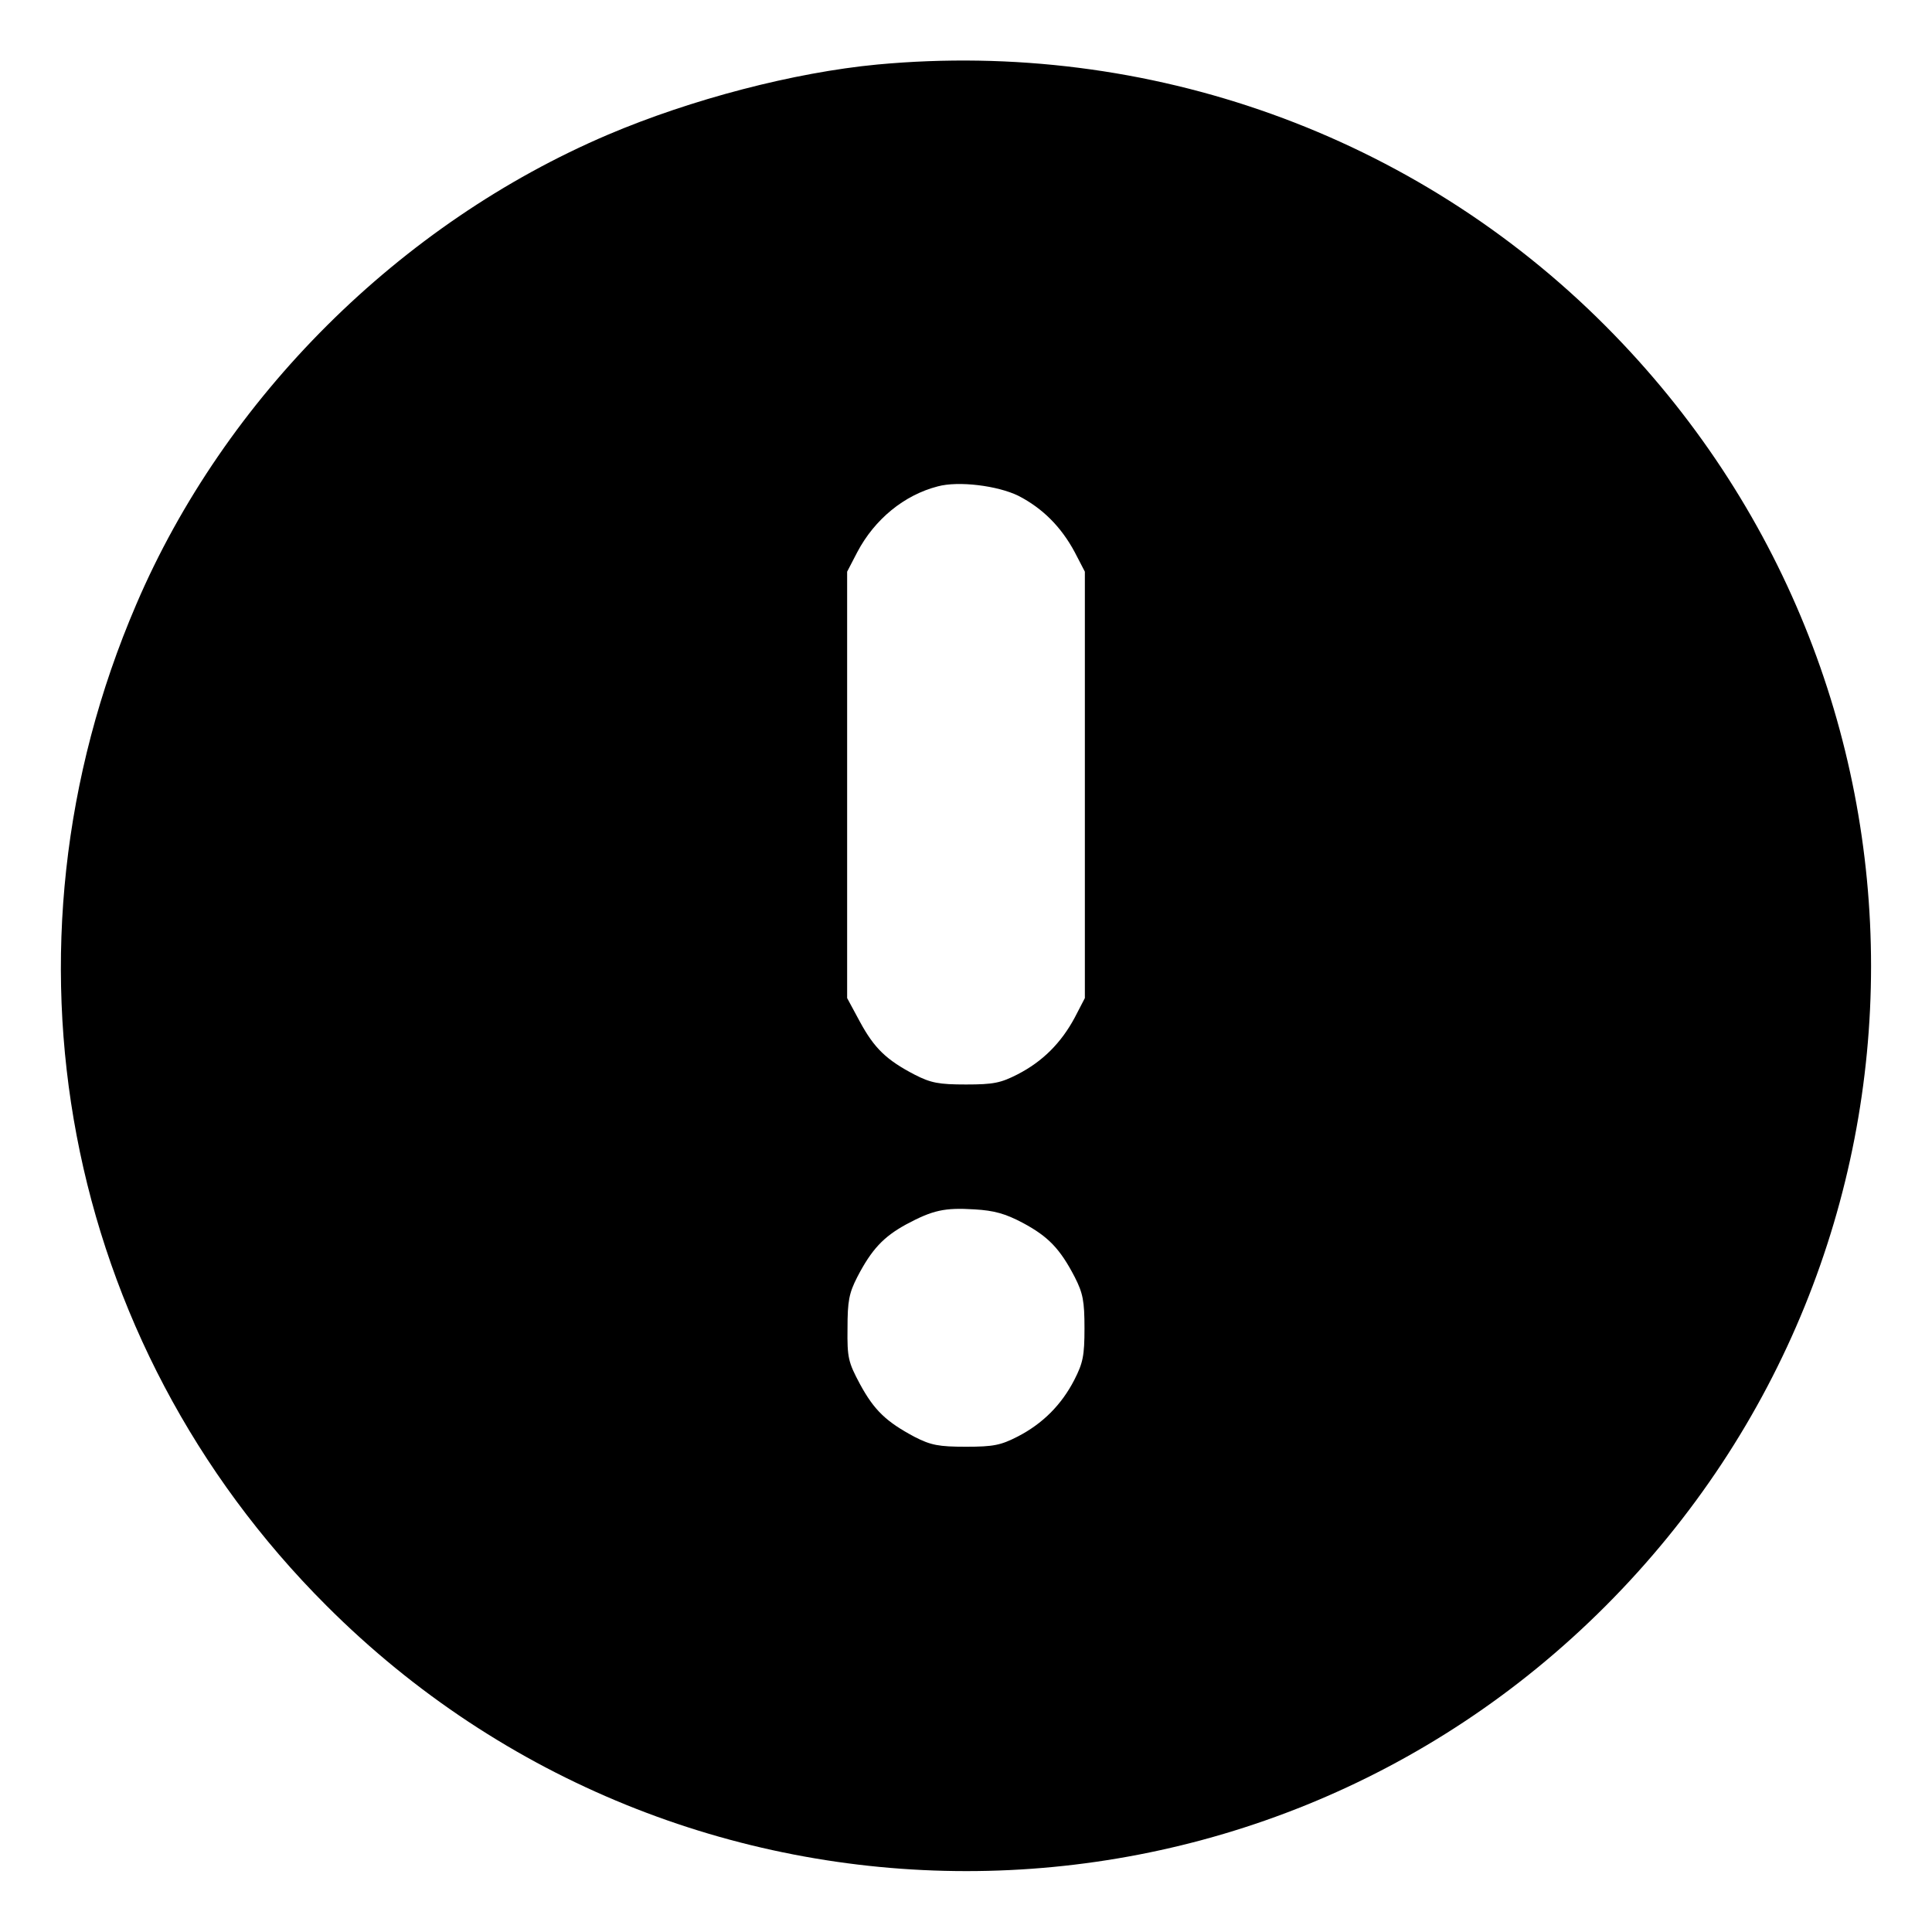
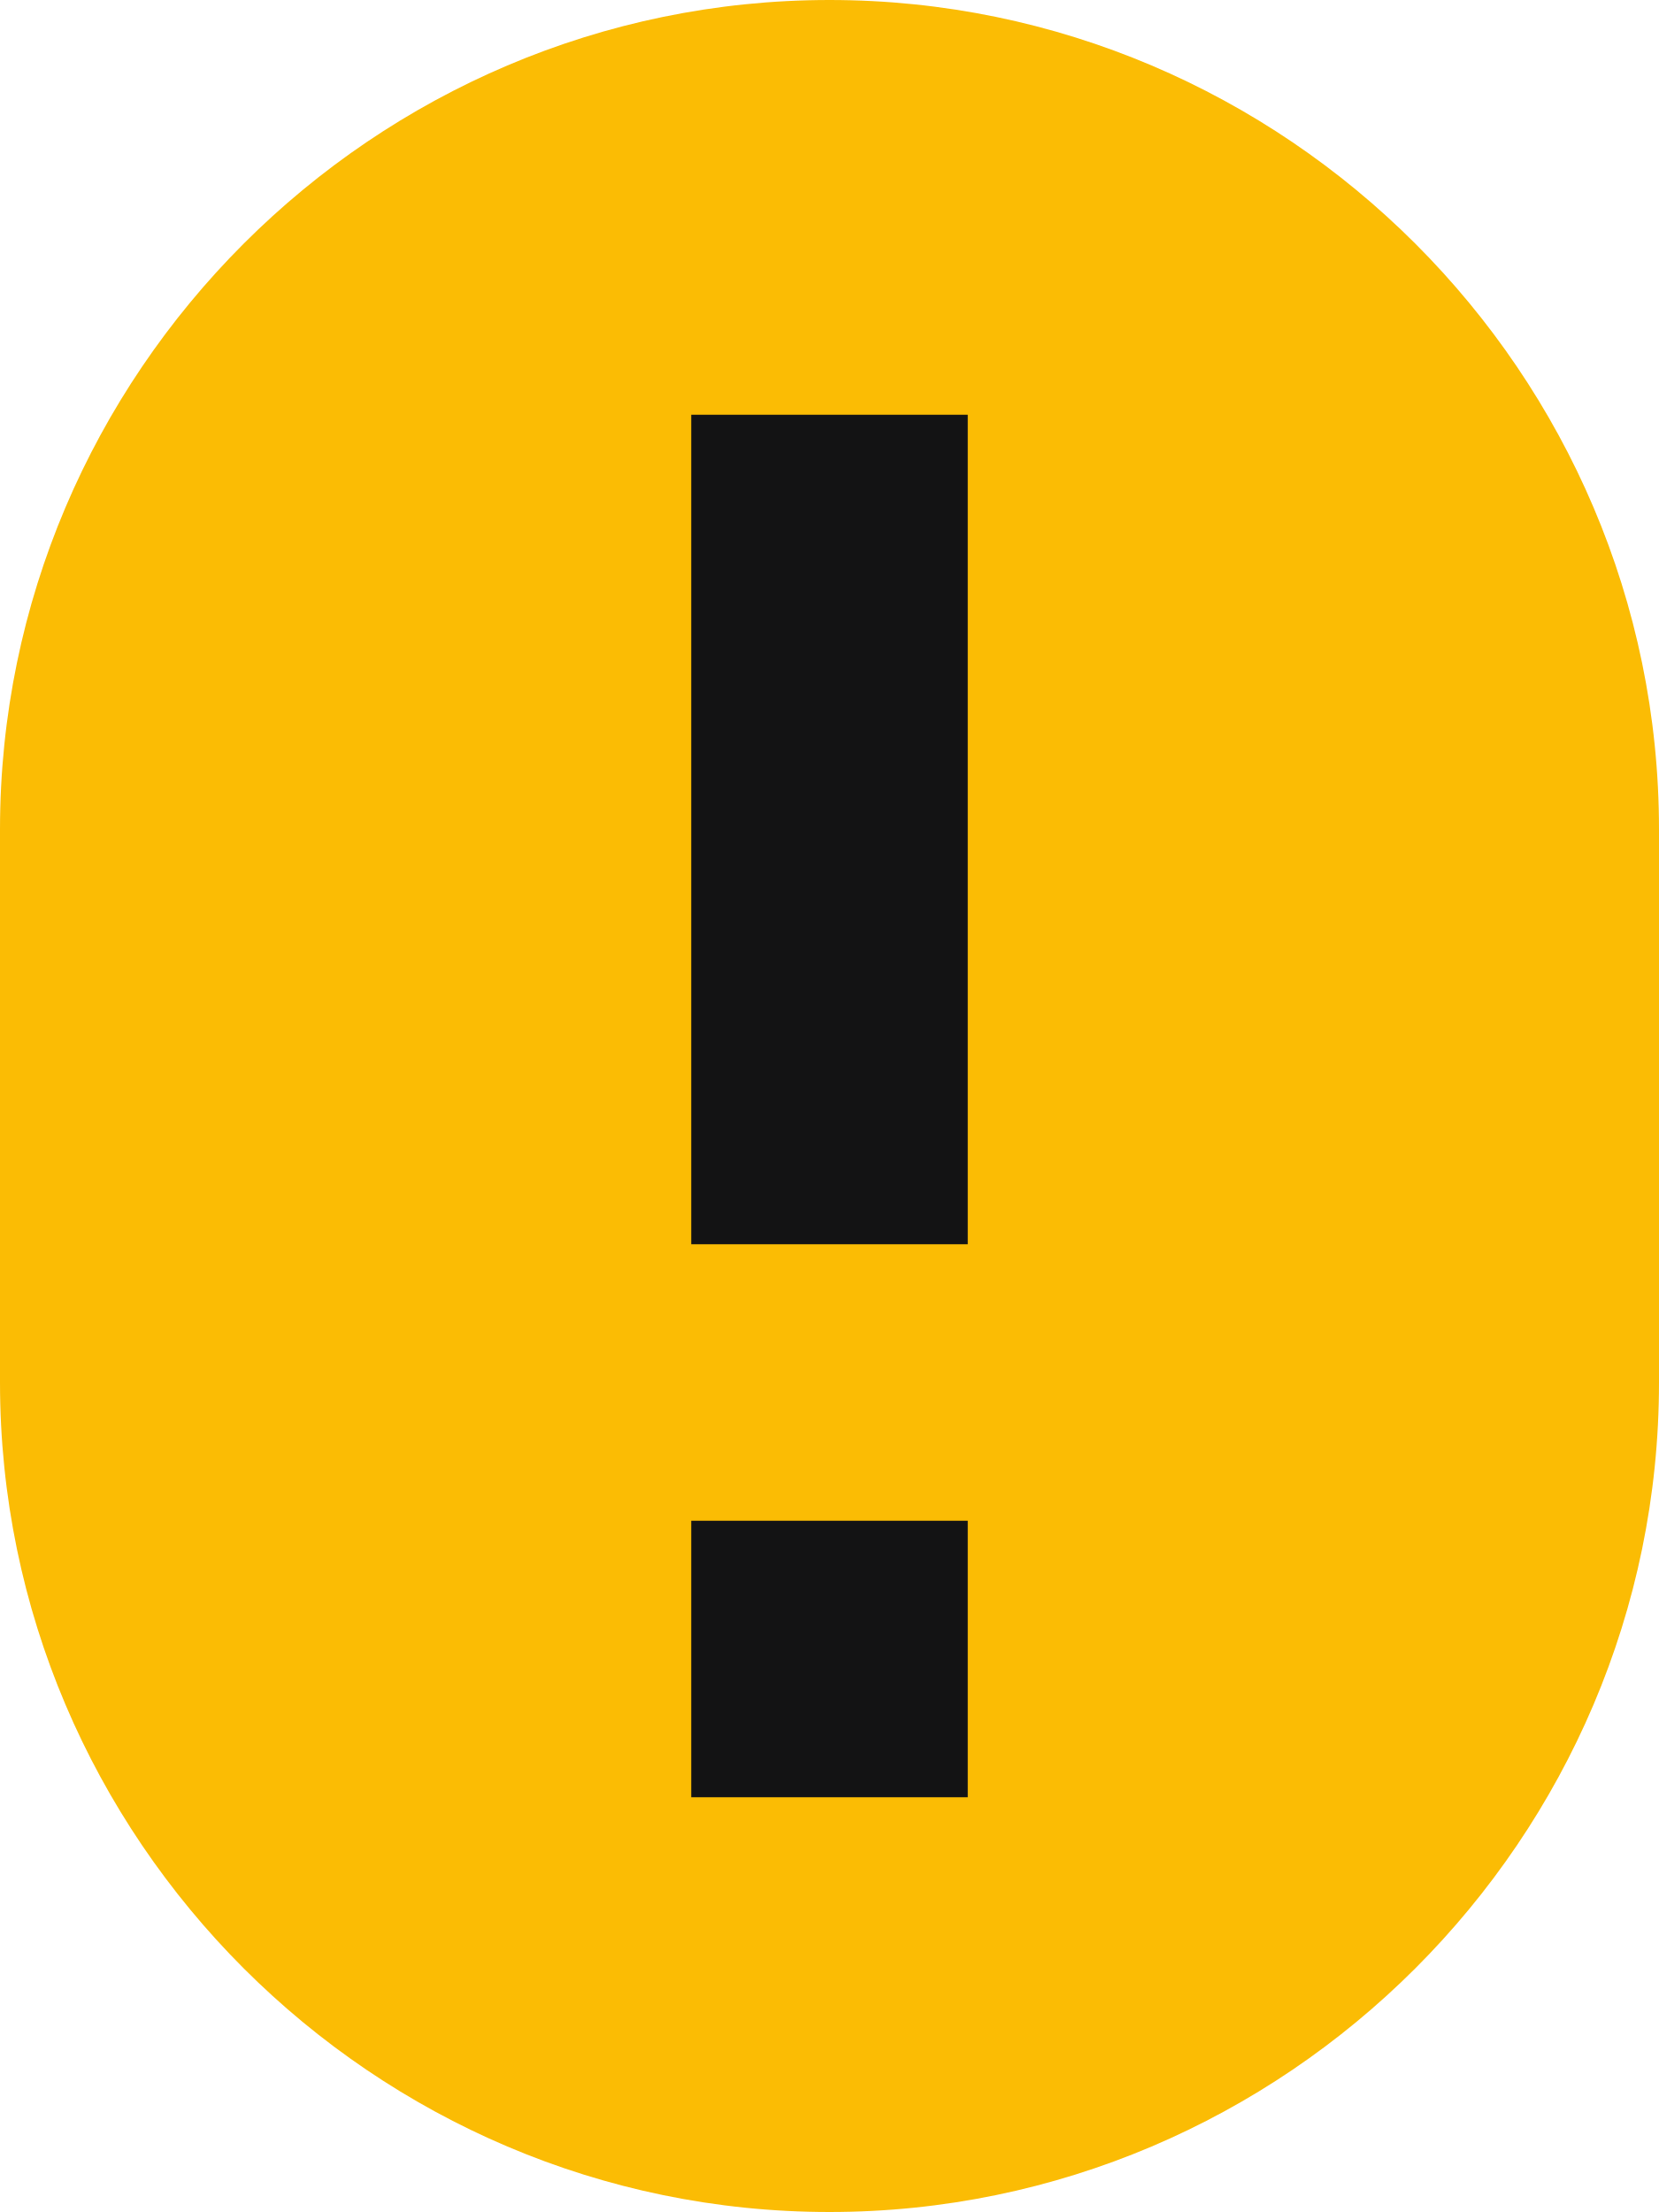
- <svg xmlns="http://www.w3.org/2000/svg" version="1.0" width="512pt" height="512pt" viewBox="0 0 512 512" preserveAspectRatio="xMidYMid meet">
-   <g transform="translate(0,512) scale(0.1,-0.1)" fill="#000000" stroke="none">
-     <path d="M2325 4949 c-221 -21 -493 -92 -714 -186 -551 -235 -1015 -696 -1250 -1245 -393 -915 -196 -1954 504 -2653 937 -938 2455 -938 3390 -1 938 940 938 2451 0 3392 -505 507 -1211 760 -1930 693z m374 -1143 c64 -33 113 -82 149 -149 l27 -52 0 -565 0 -565 -27 -52 c-36 -67 -85 -116 -151 -150 -45 -23 -64 -27 -137 -27 -72 0 -93 4 -136 26 -75 39 -107 70 -145 140 l-34 63 0 565 0 565 27 52 c46 87 124 151 213 174 55 15 159 2 214 -25z m12 -1927 c67 -36 98 -68 137 -143 22 -43 26 -64 26 -136 0 -73 -4 -92 -27 -137 -34 -66 -84 -116 -150 -150 -45 -23 -64 -27 -137 -27 -72 0 -93 4 -136 26 -75 40 -107 70 -145 140 -31 58 -34 70 -33 148 0 72 4 93 26 136 38 73 69 106 129 139 71 38 102 45 182 40 51 -3 81 -11 128 -36z" />
-   </g>
+ <svg xmlns="http://www.w3.org/2000/svg" viewBox="0 0 12 16" class="Cwddbf">
+   <path fill="#fbbc04" d="M6,0h0c3.3,0,6,2.7,6,6v4c0,3.3-2.7,6-6,6h0c-3.3,0-6-2.7-6-6v-4C0,2.7,2.7,0,6,0Z" />
+   <path fill="#131314" d="M5,9V3h2v6h-2ZM5,13v-2h2v2h-2Z" />
</svg>
